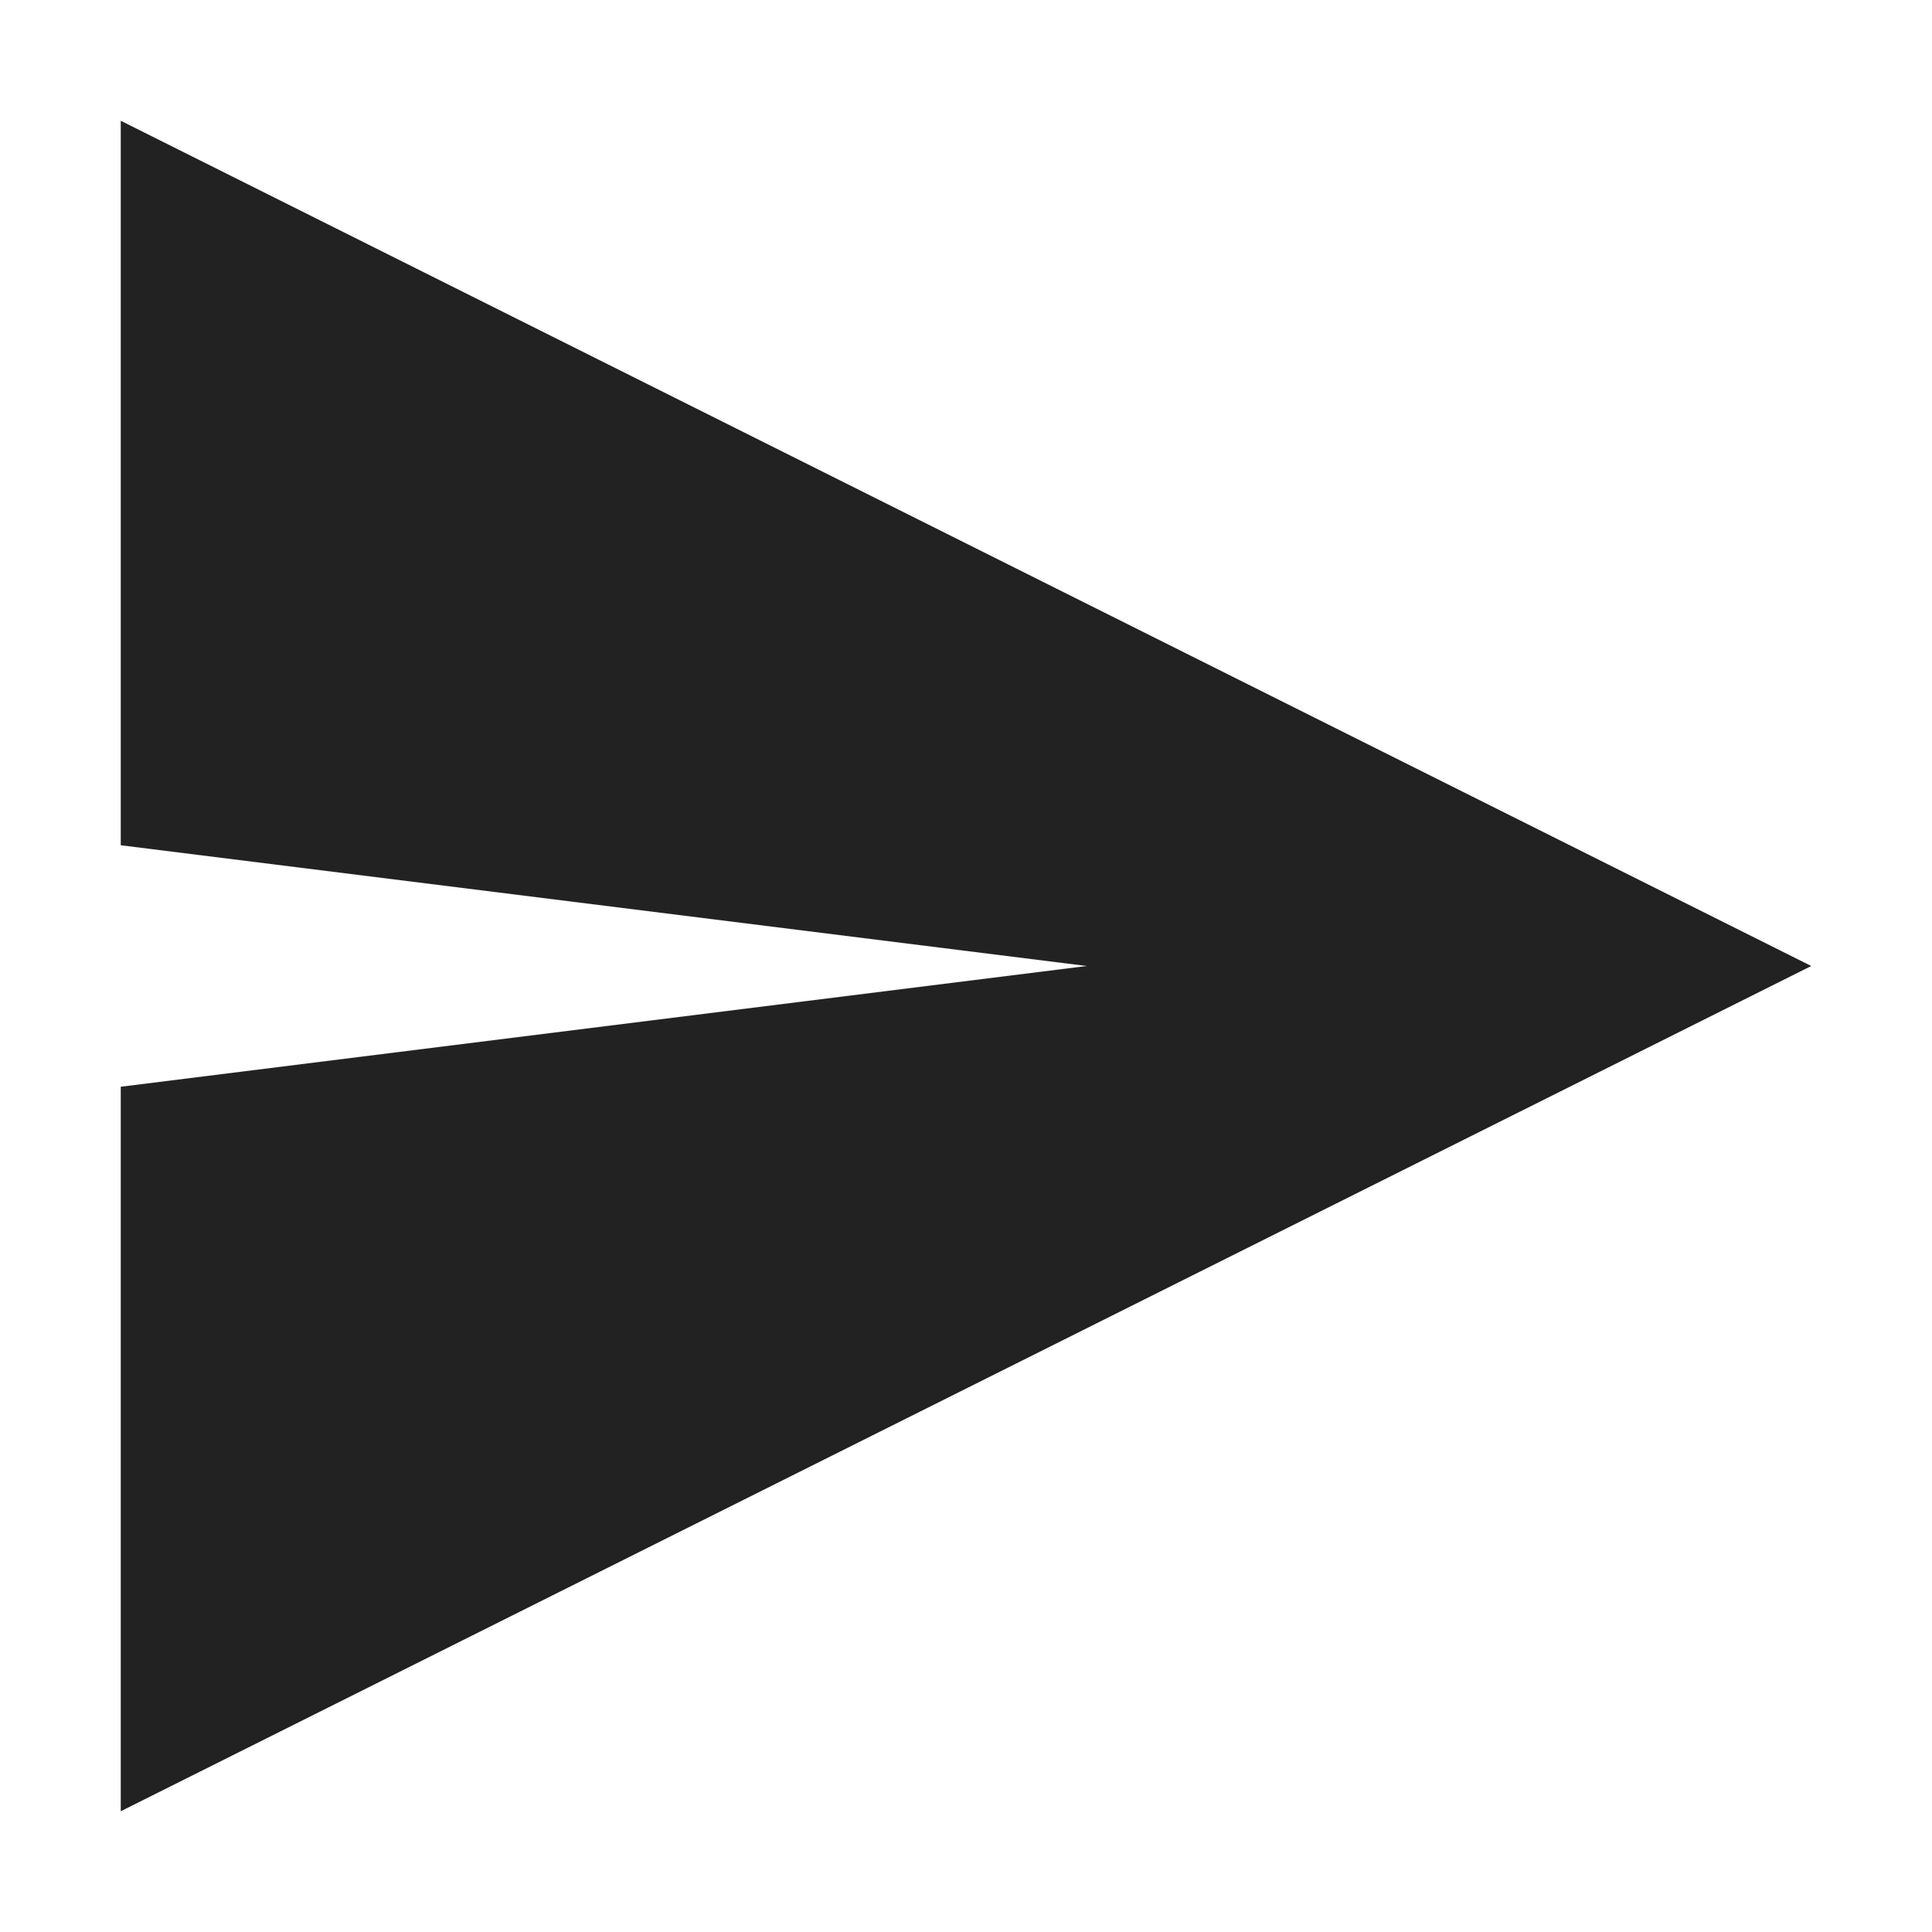
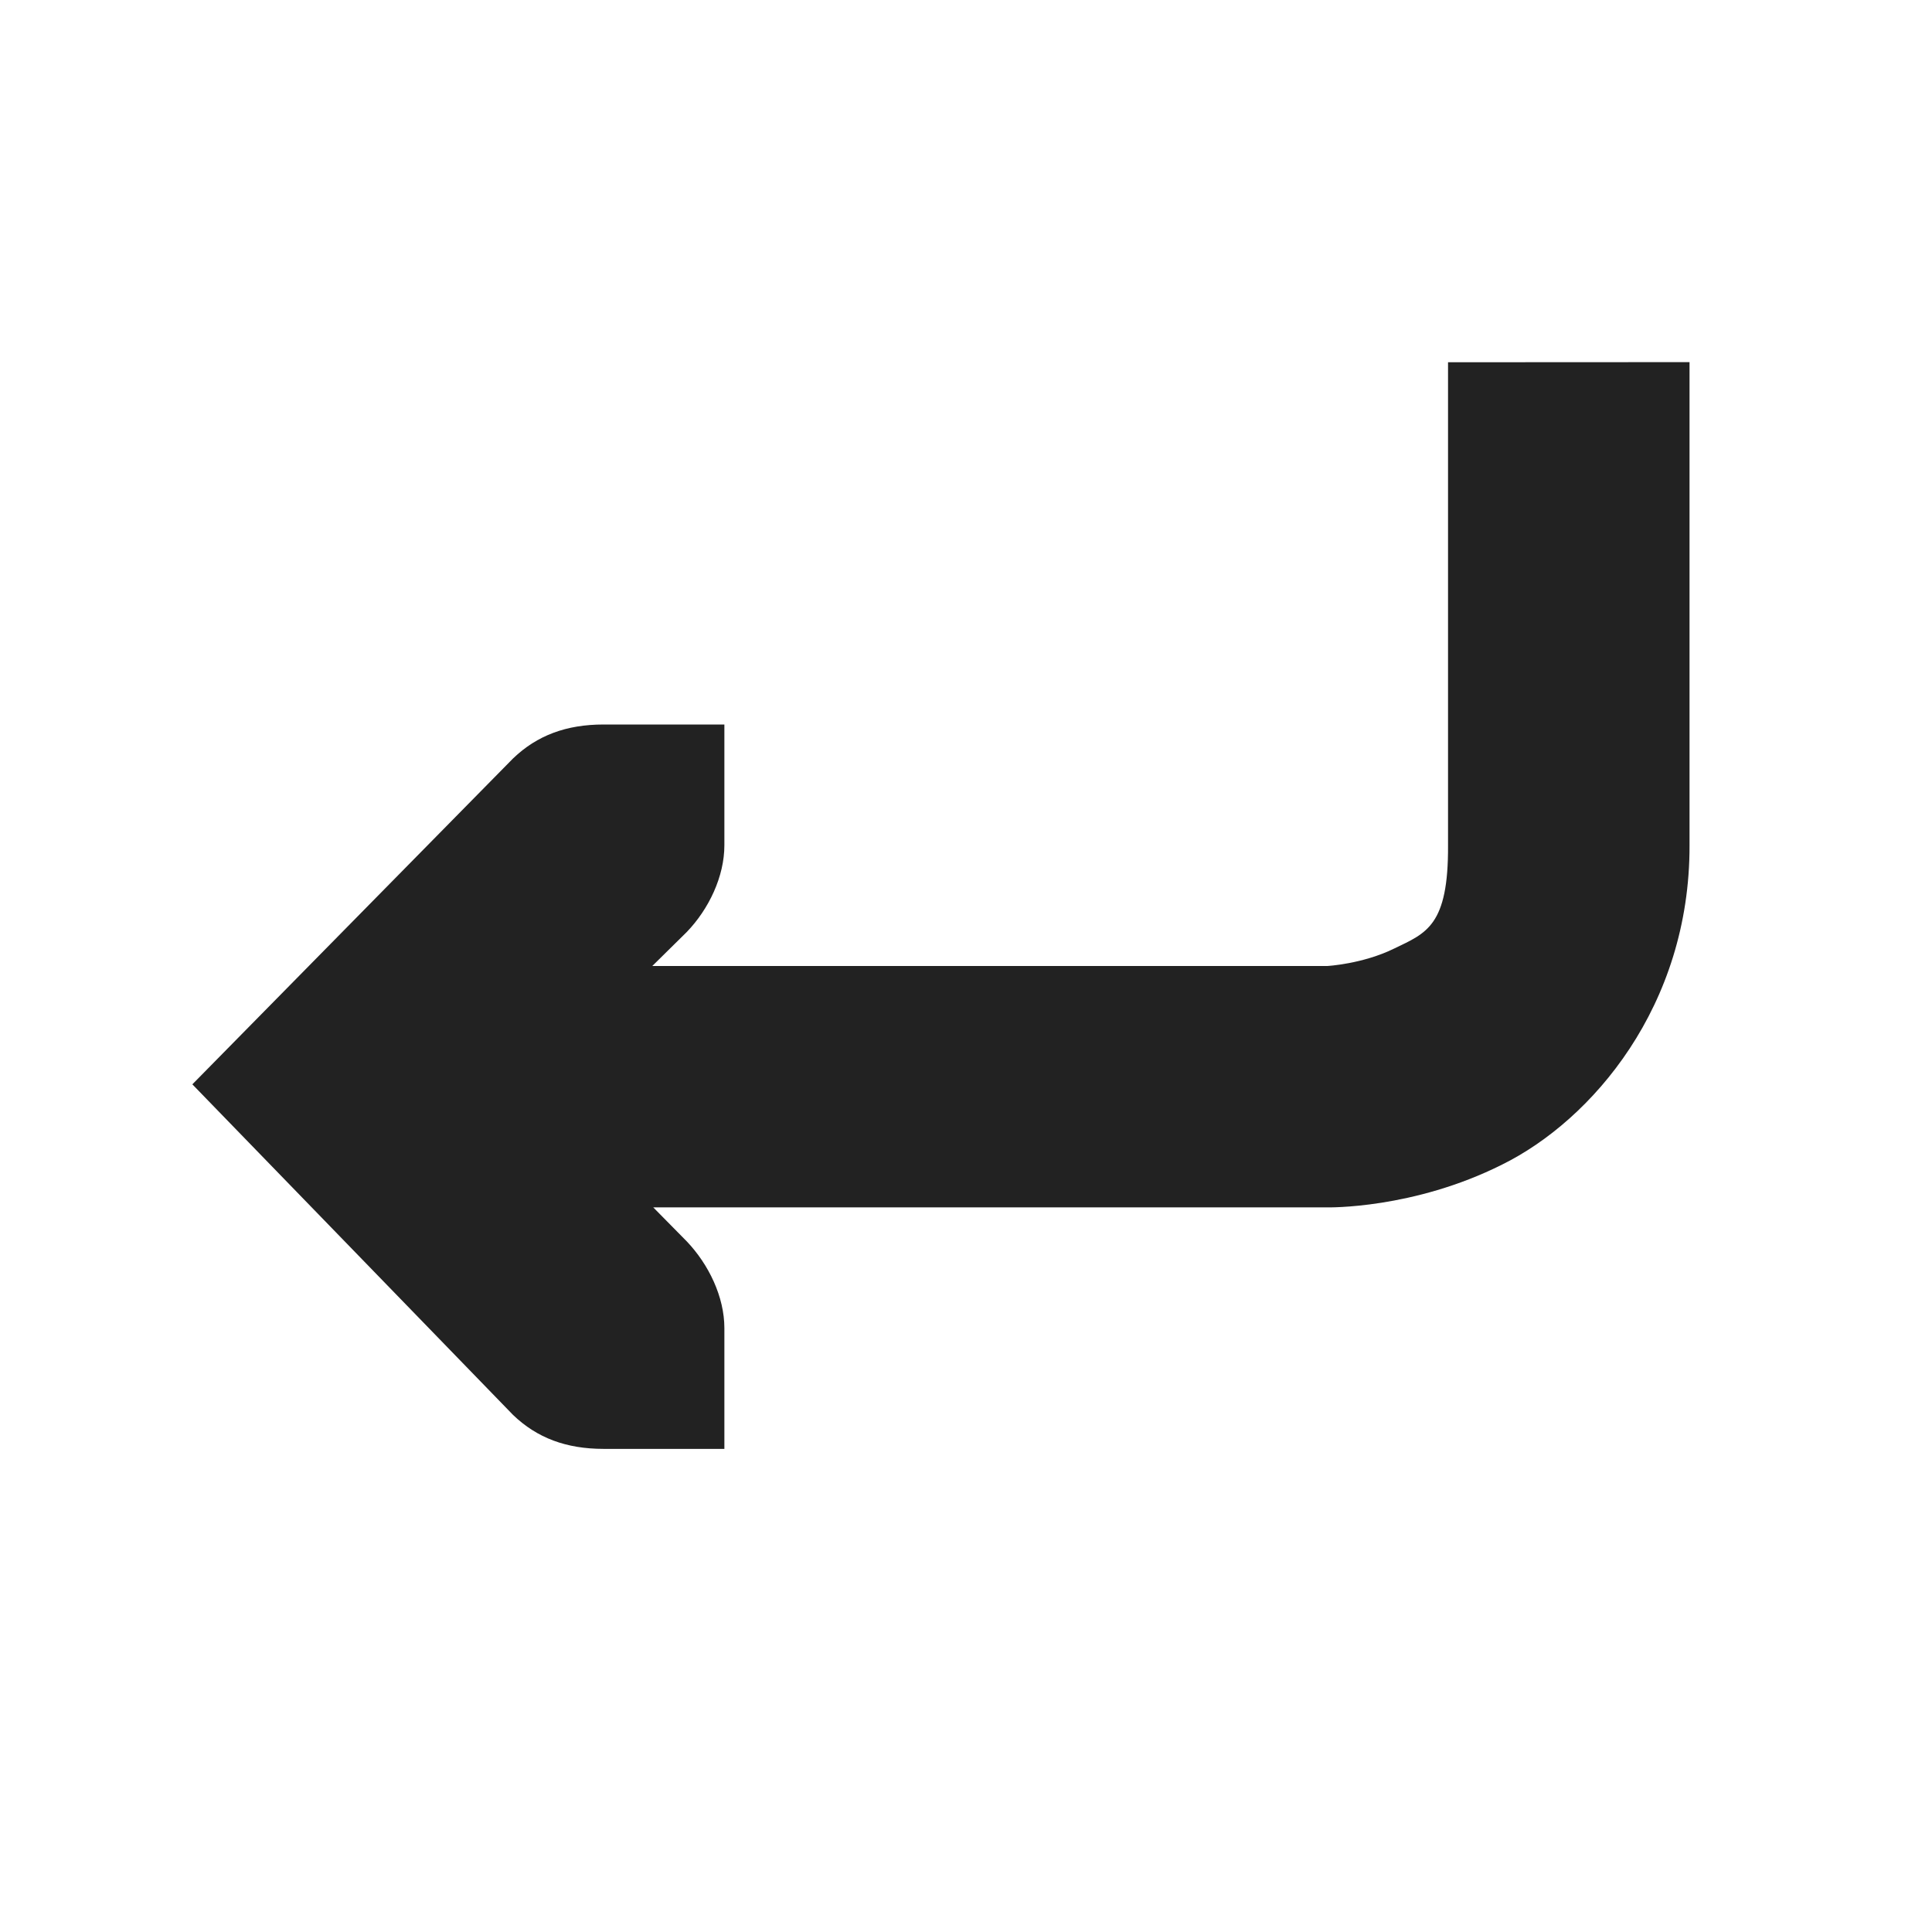
<svg xmlns="http://www.w3.org/2000/svg" height="16px" viewBox="0 0 16 16" width="16px">
-   <filter id="a" height="100%" width="100%" x="0%" y="0%">
-     <feColorMatrix color-interpolation-filters="sRGB" values="0 0 0 0 1 0 0 0 0 1 0 0 0 0 1 0 0 0 1 0" />
-   </filter>
-   <mask id="b">
-     <g filter="url(#a)">
-       <path d="m -1.6 -1.6 h 19.2 v 19.2 h -19.2 z" fill-opacity="0.5" />
-     </g>
-   </mask>
-   <clipPath id="c">
-     <path d="m 0 0 h 1600 v 1200 h -1600 z" />
-   </clipPath>
-   <mask id="d">
-     <g filter="url(#a)">
-       <path d="m -1.6 -1.6 h 19.2 v 19.2 h -19.2 z" fill-opacity="0.7" />
-     </g>
-   </mask>
-   <clipPath id="e">
-     <path d="m 0 0 h 1600 v 1200 h -1600 z" />
-   </clipPath>
-   <mask id="f">
-     <g filter="url(#a)">
-       <path d="m -1.6 -1.6 h 19.2 v 19.2 h -19.2 z" fill-opacity="0.35" />
-     </g>
-   </mask>
-   <clipPath id="g">
-     <path d="m 0 0 h 1600 v 1200 h -1600 z" />
-   </clipPath>
-   <path d="m 15 8 l -14 -7 v 6 l 8 1 l -8 1 v 6 z m 0 0" fill="#222222" />
-   <g mask="url(#b)">
-     <g clip-path="url(#c)" transform="matrix(1 0 0 1 -760 -764)">
-       <path d="m 550 182 c -0.352 0.004 -0.695 0.102 -1 0.281 v 3.438 c 0.305 0.18 0.648 0.277 1 0.281 c 1.105 0 2 -0.895 2 -2 s -0.895 -2 -2 -2 z m 0 5 c -0.34 0 -0.68 0.059 -1 0.176 v 6.824 h 4 v -4 c 0 -1.656 -1.344 -3 -3 -3 z m 0 0" />
-     </g>
-   </g>
-   <g mask="url(#d)">
-     <g clip-path="url(#e)" transform="matrix(1 0 0 1 -760 -764)">
-       <path d="m 569 182 v 4 c 1.105 0 2 -0.895 2 -2 s -0.895 -2 -2 -2 z m 0 5 v 7 h 3 v -4 c 0 -1.656 -1.344 -3 -3 -3 z m 0 0" />
-     </g>
-   </g>
-   <g mask="url(#f)">
-     <g clip-path="url(#g)" transform="matrix(1 0 0 1 -760 -764)">
-       <path d="m 573 182.27 v 3.449 c 0.613 -0.355 0.996 -1.008 1 -1.719 c 0 -0.715 -0.383 -1.375 -1 -1.73 z m 0 4.906 v 6.824 h 2 v -4 c 0 -1.27 -0.801 -2.402 -2 -2.824 z m 0 0" />
-     </g>
-   </g>
+   <path d="m 11.992 3 v 4 c 0.004 0.668 -0.18 0.727 -0.445 0.855 c -0.262 0.129 -0.555 0.145 -0.555 0.145 h -5.59 l 0.285 -0.281 c 0.184 -0.191 0.312 -0.461 0.312 -0.719 v -1 h -1 c -0.309 0 -0.551 0.09 -0.75 0.281 l -2.656 2.699 l 2.656 2.738 c 0.199 0.191 0.441 0.281 0.75 0.281 h 1 v -1 c 0 -0.258 -0.129 -0.527 -0.312 -0.719 l -0.277 -0.281 h 5.582 s 0.711 0.016 1.449 -0.355 c 0.742 -0.367 1.555 -1.312 1.551 -2.645 v -4 z m 0 0" fill="#222222" />
</svg>
